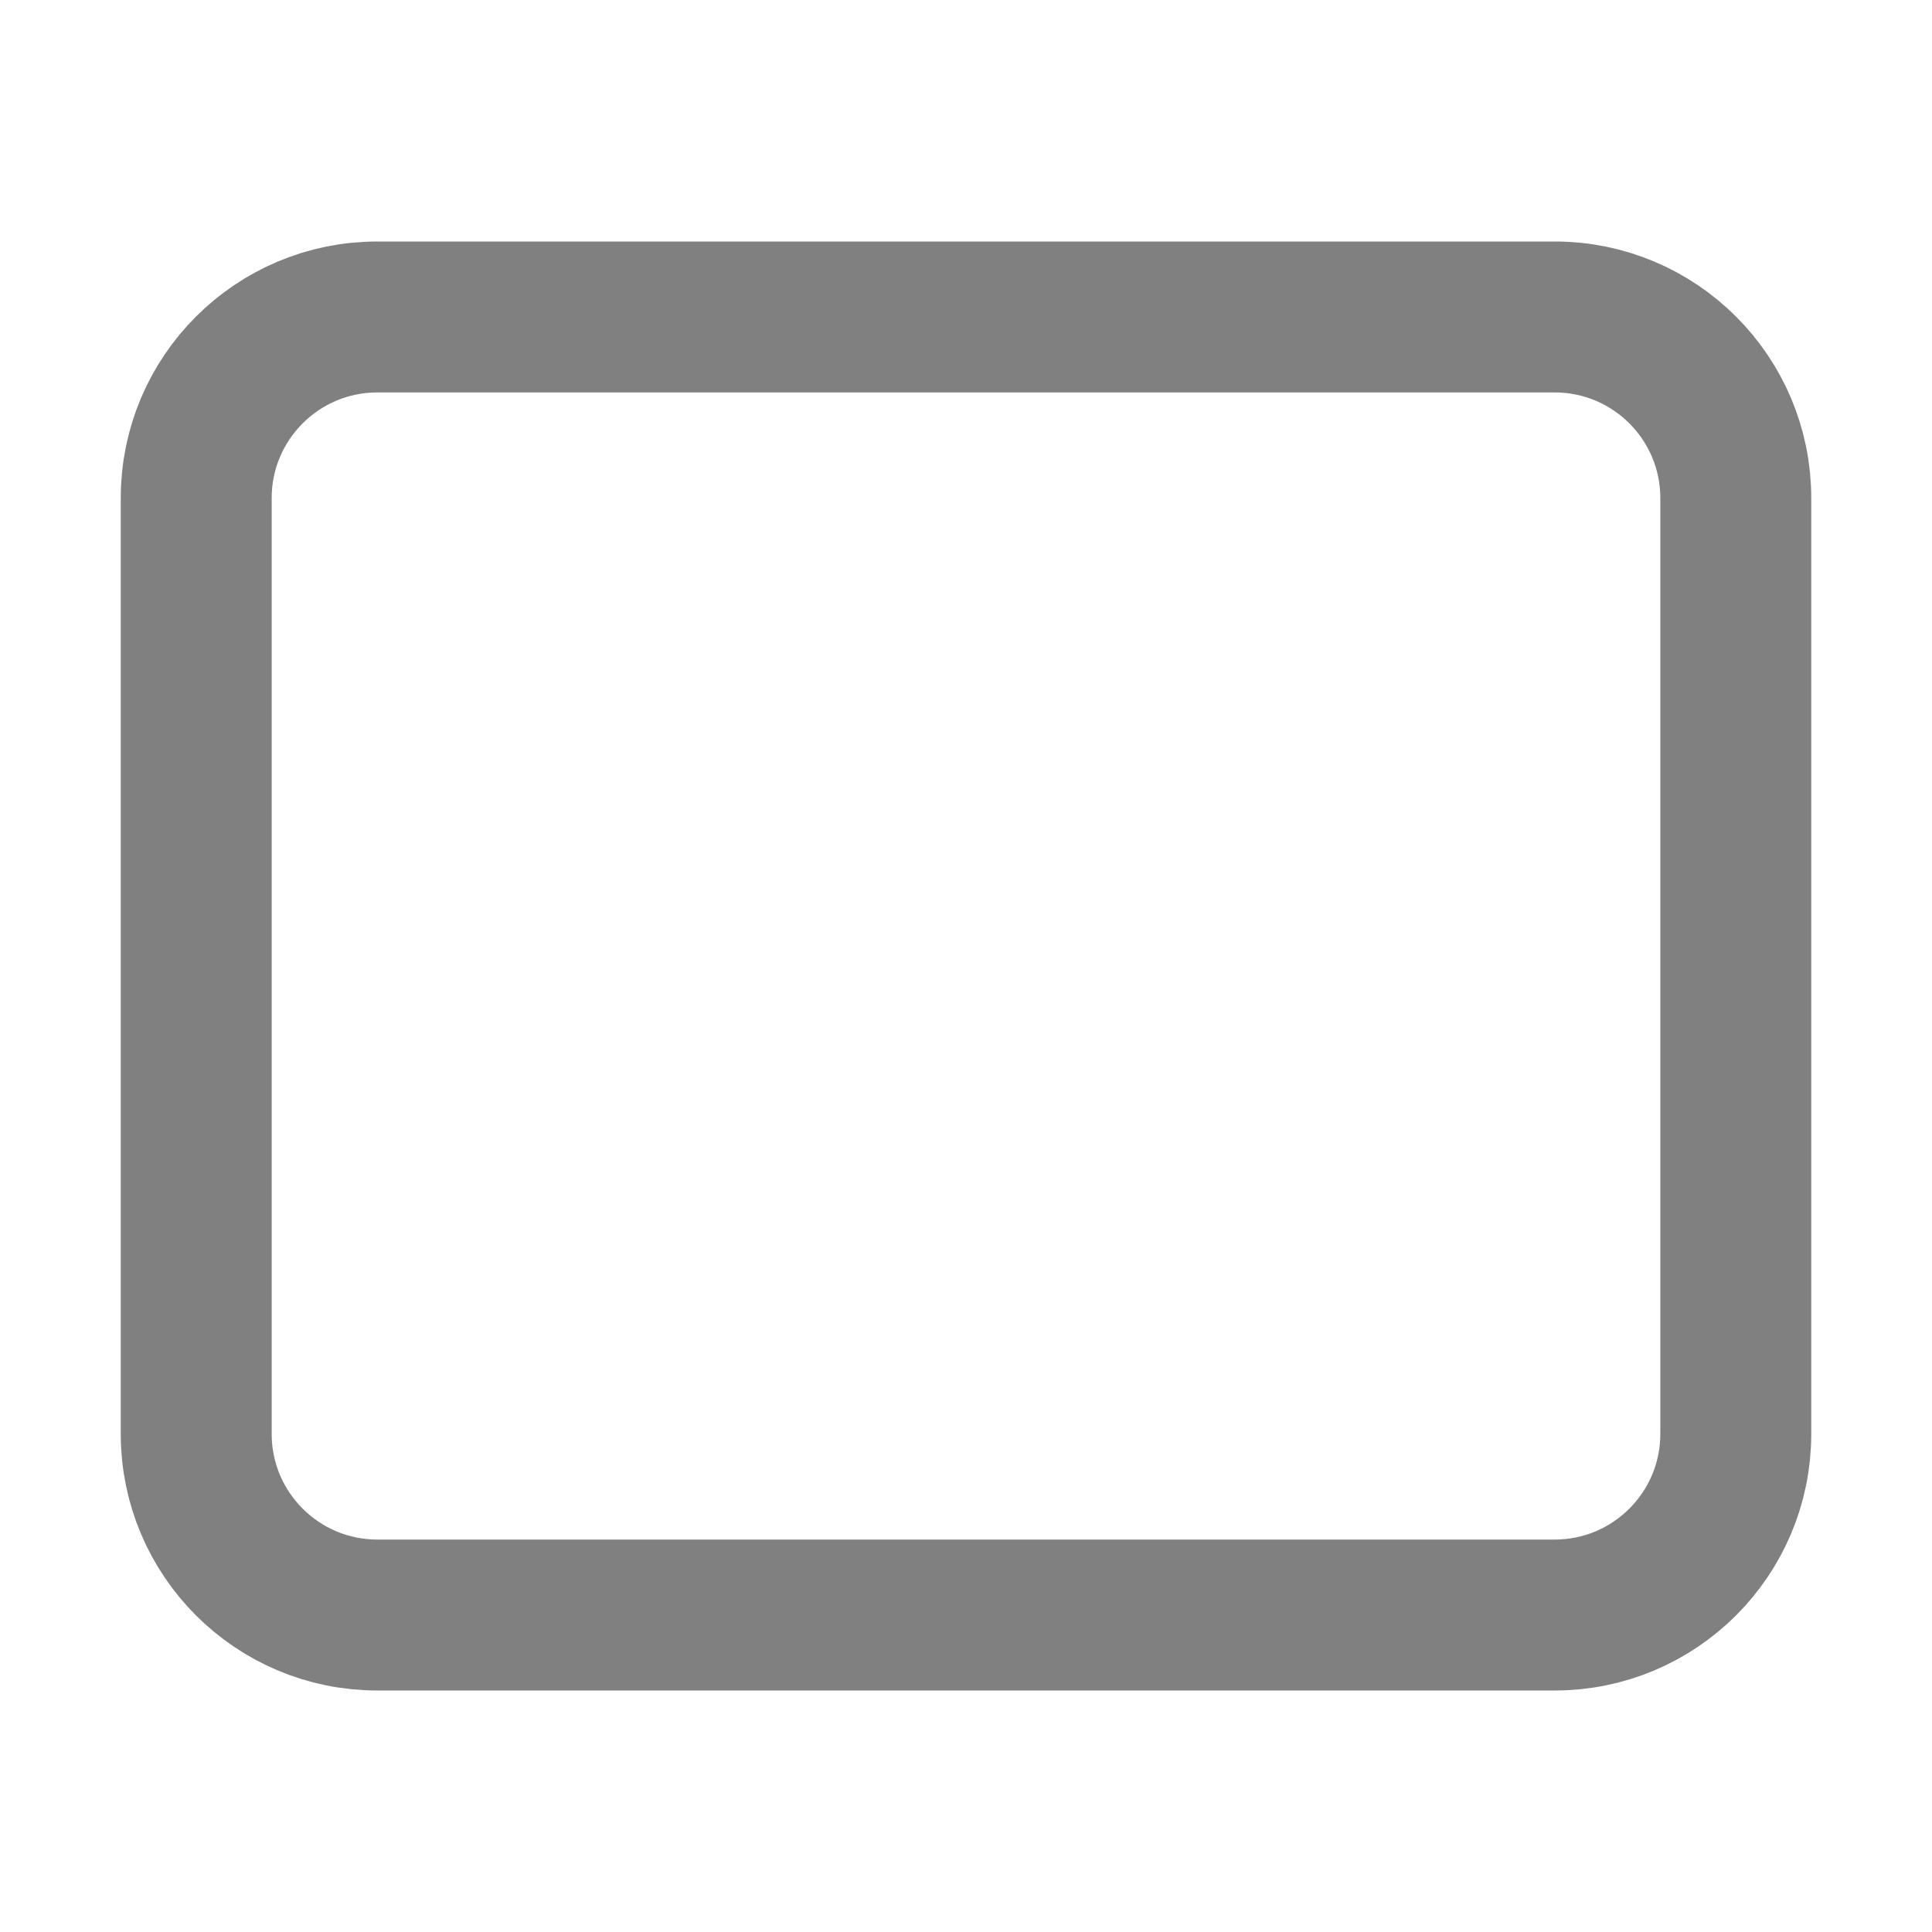
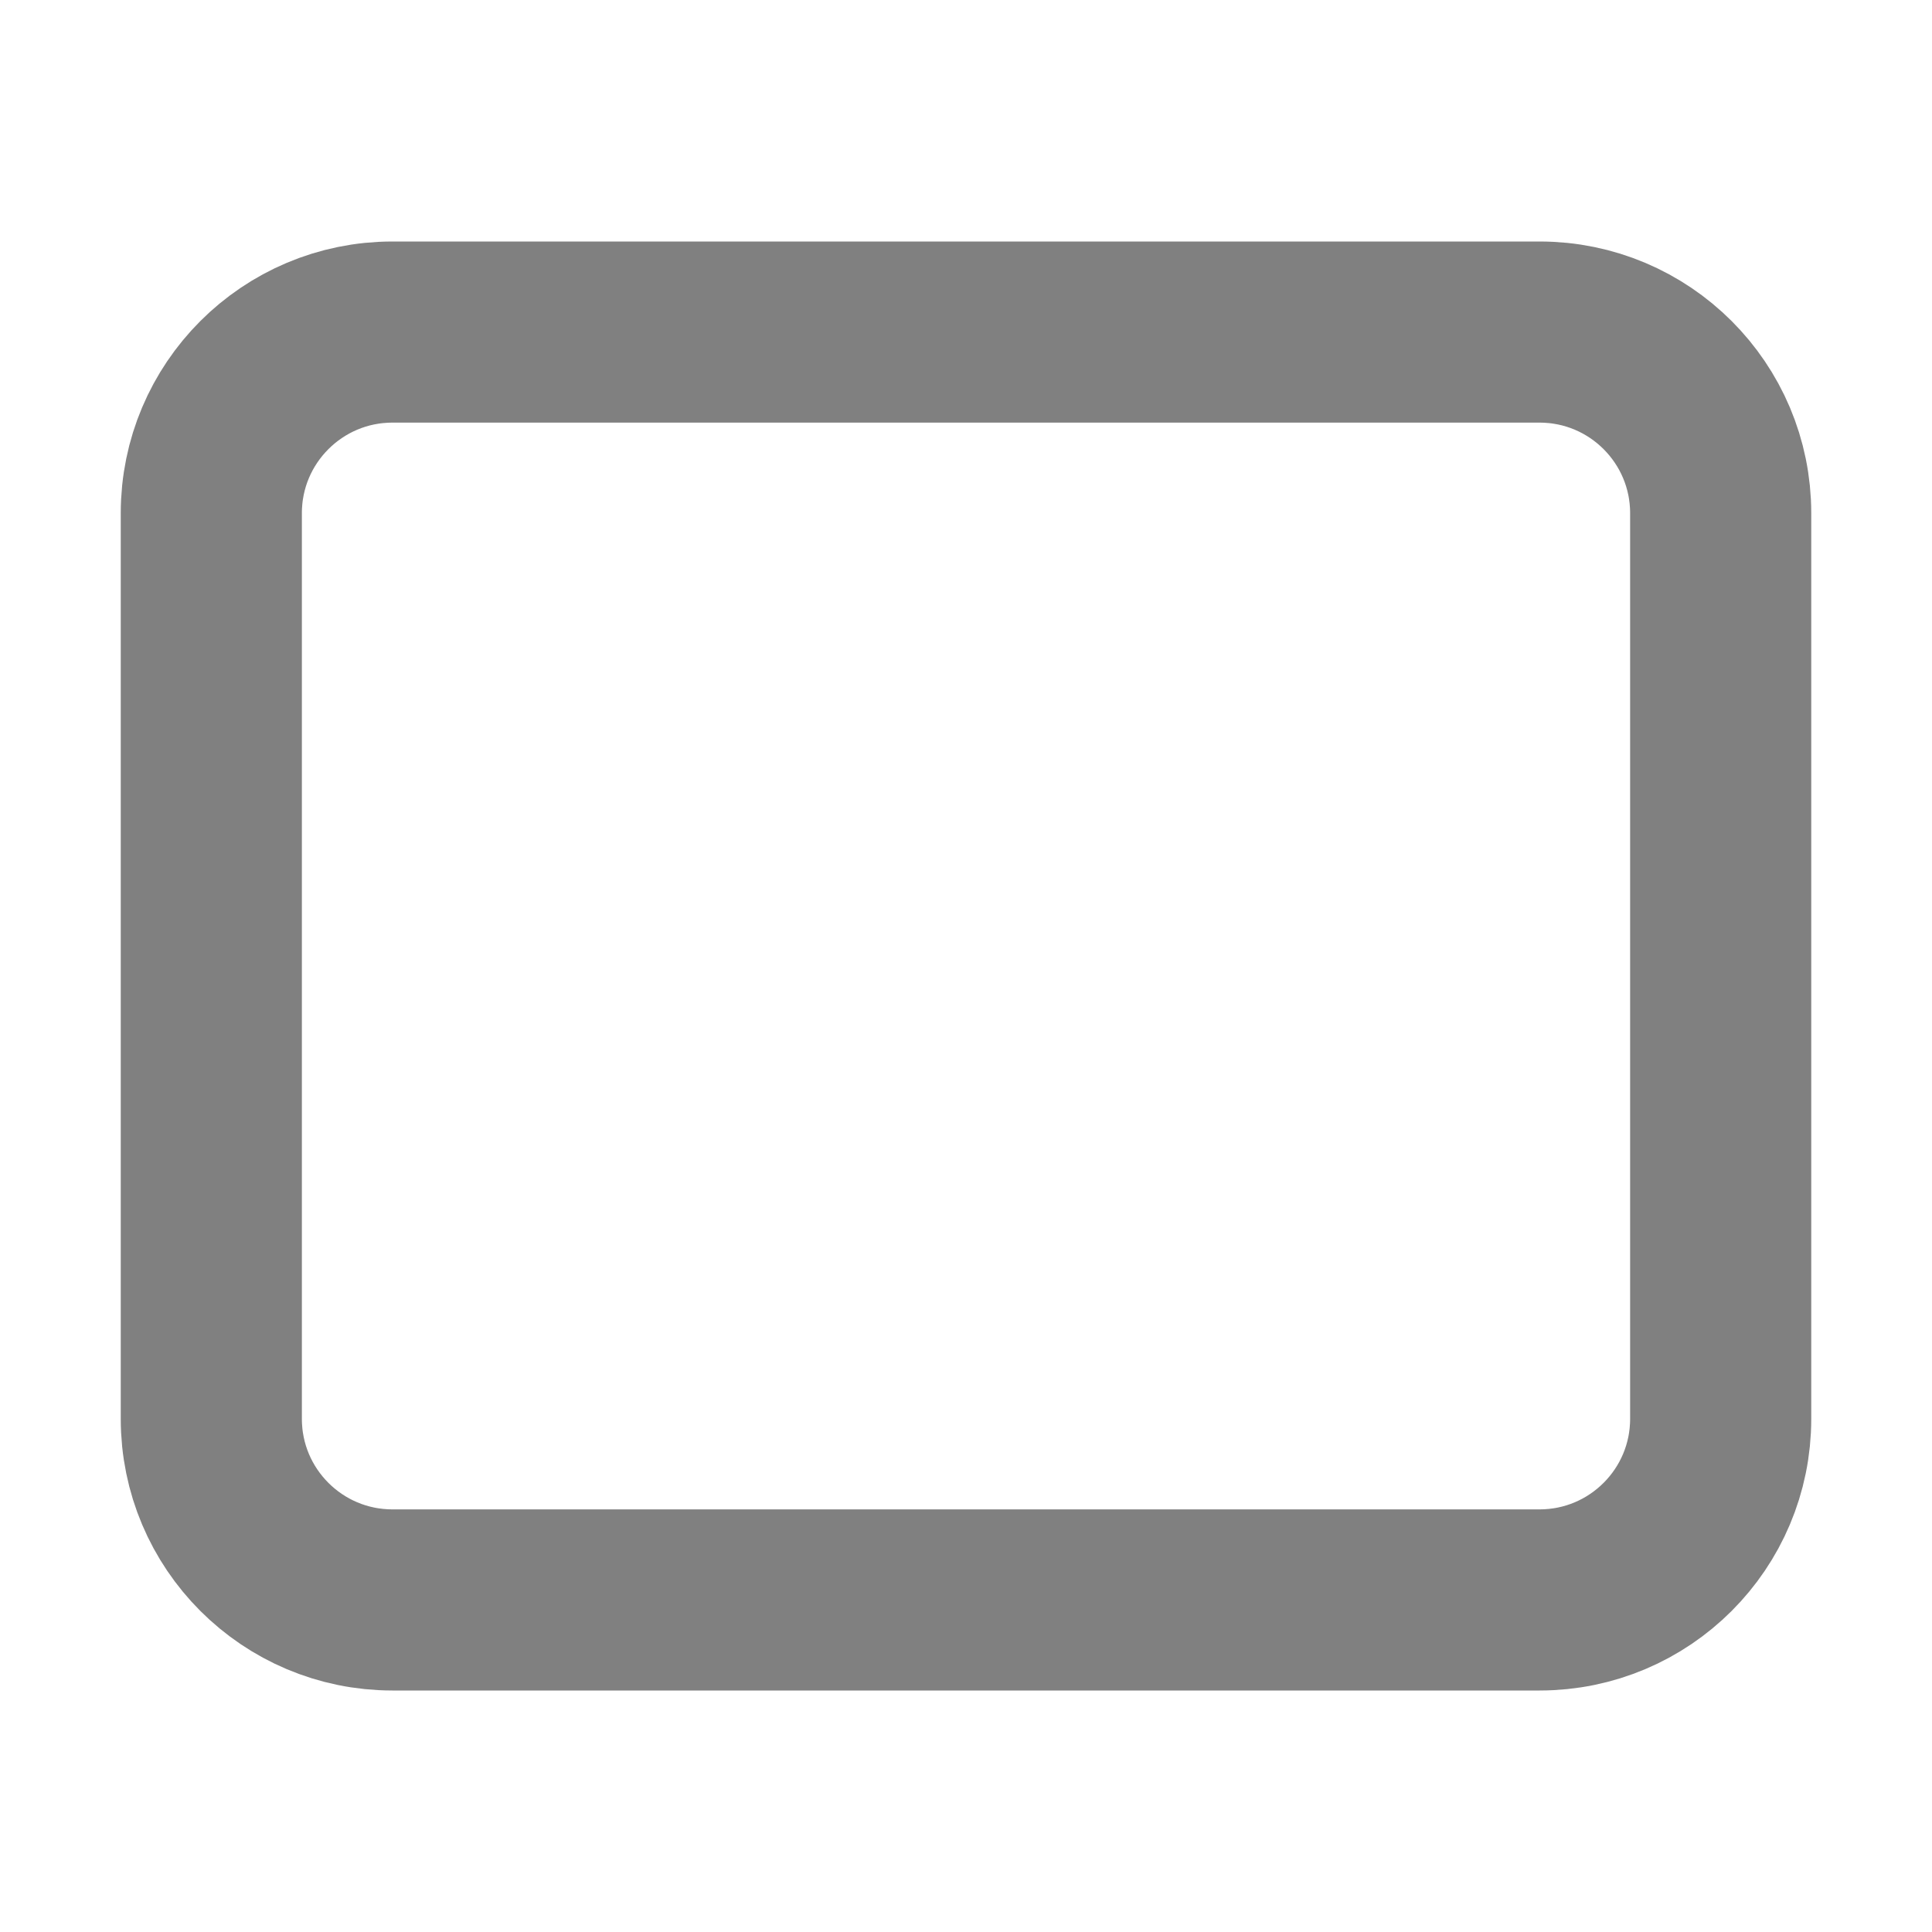
<svg xmlns="http://www.w3.org/2000/svg" height="16" viewBox="0 0 16 16" width="16">
-   <rect x="1.625" y="2.625" height="10.75" width="12.75" rx="1.5" stroke="#808080" stroke-width="1.25" fill="none" />
+   <rect x="1.75" y="2.75" height="10.5" width="12.5" rx="1.5" stroke="#808080" stroke-width="1.5" fill="none" />
</svg>
